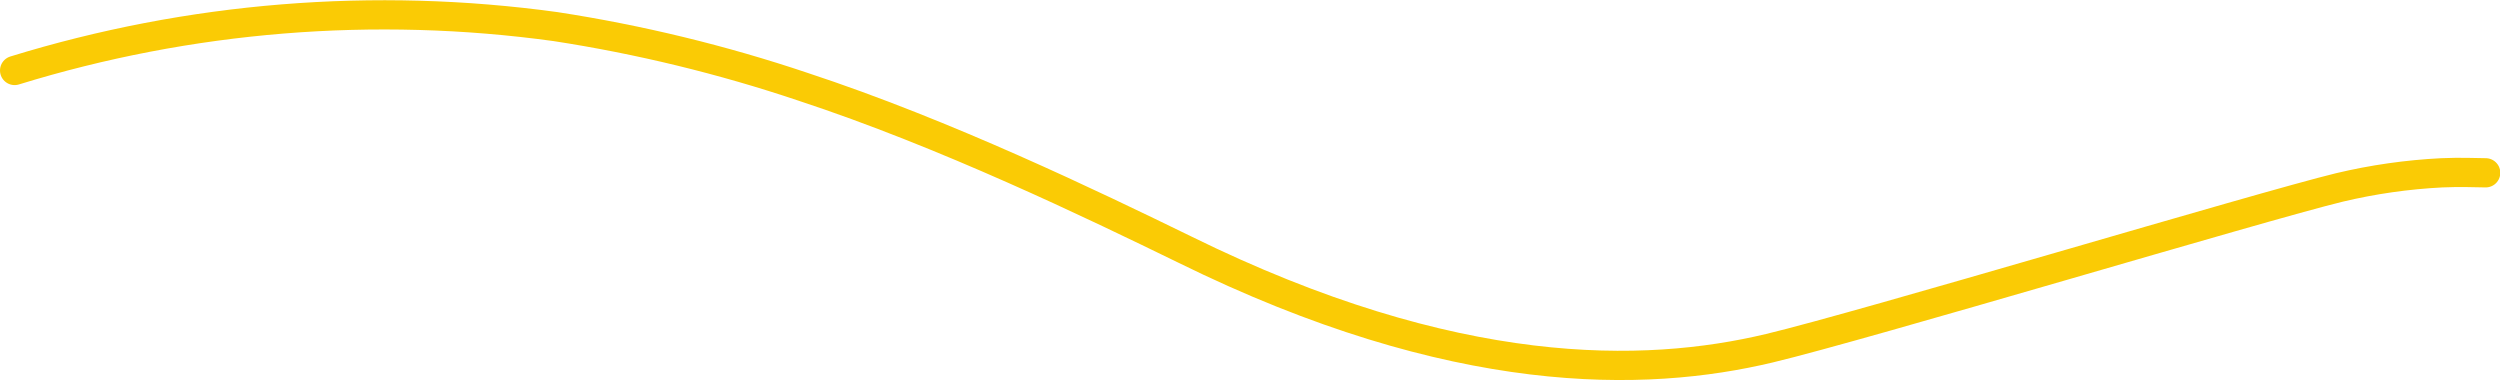
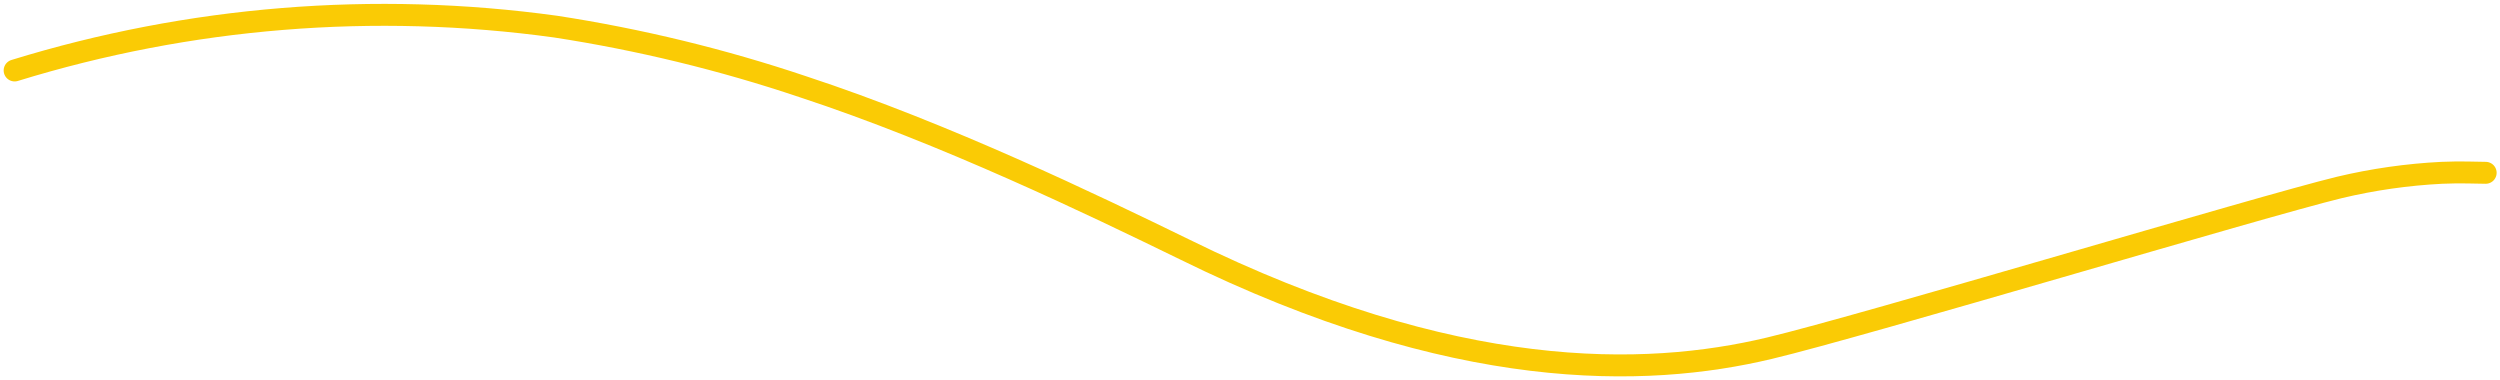
<svg xmlns="http://www.w3.org/2000/svg" id="Lager_1" data-name="Lager 1" viewBox="0 0 171 25.99">
  <defs>
-     <style>.cls-1{fill:none;stroke:#facb05;stroke-linecap:round;stroke-miterlimit:10;stroke-width:2px;}</style>
+     <style>.cls-1{fill:none;stroke:#facb05;stroke-linecap:round;stroke-miterlimit:10;stroke-width:1.5px;}</style>
  </defs>
  <path class="cls-1" d="M1046,86a85.87,85.87,0,0,1,37-3,101.51,101.51,0,0,1,16.91,4.11c9.77,3.21,19.85,8.08,26.11,11.13h0c18.5,9.11,31.49,8.79,40,6.76,6.54-1.56,33.56-9.68,39-11a38.59,38.59,0,0,1,7-1c1.32-.06,2.38,0,3,0" transform="translate(-1045 -81.18)" />
</svg>
